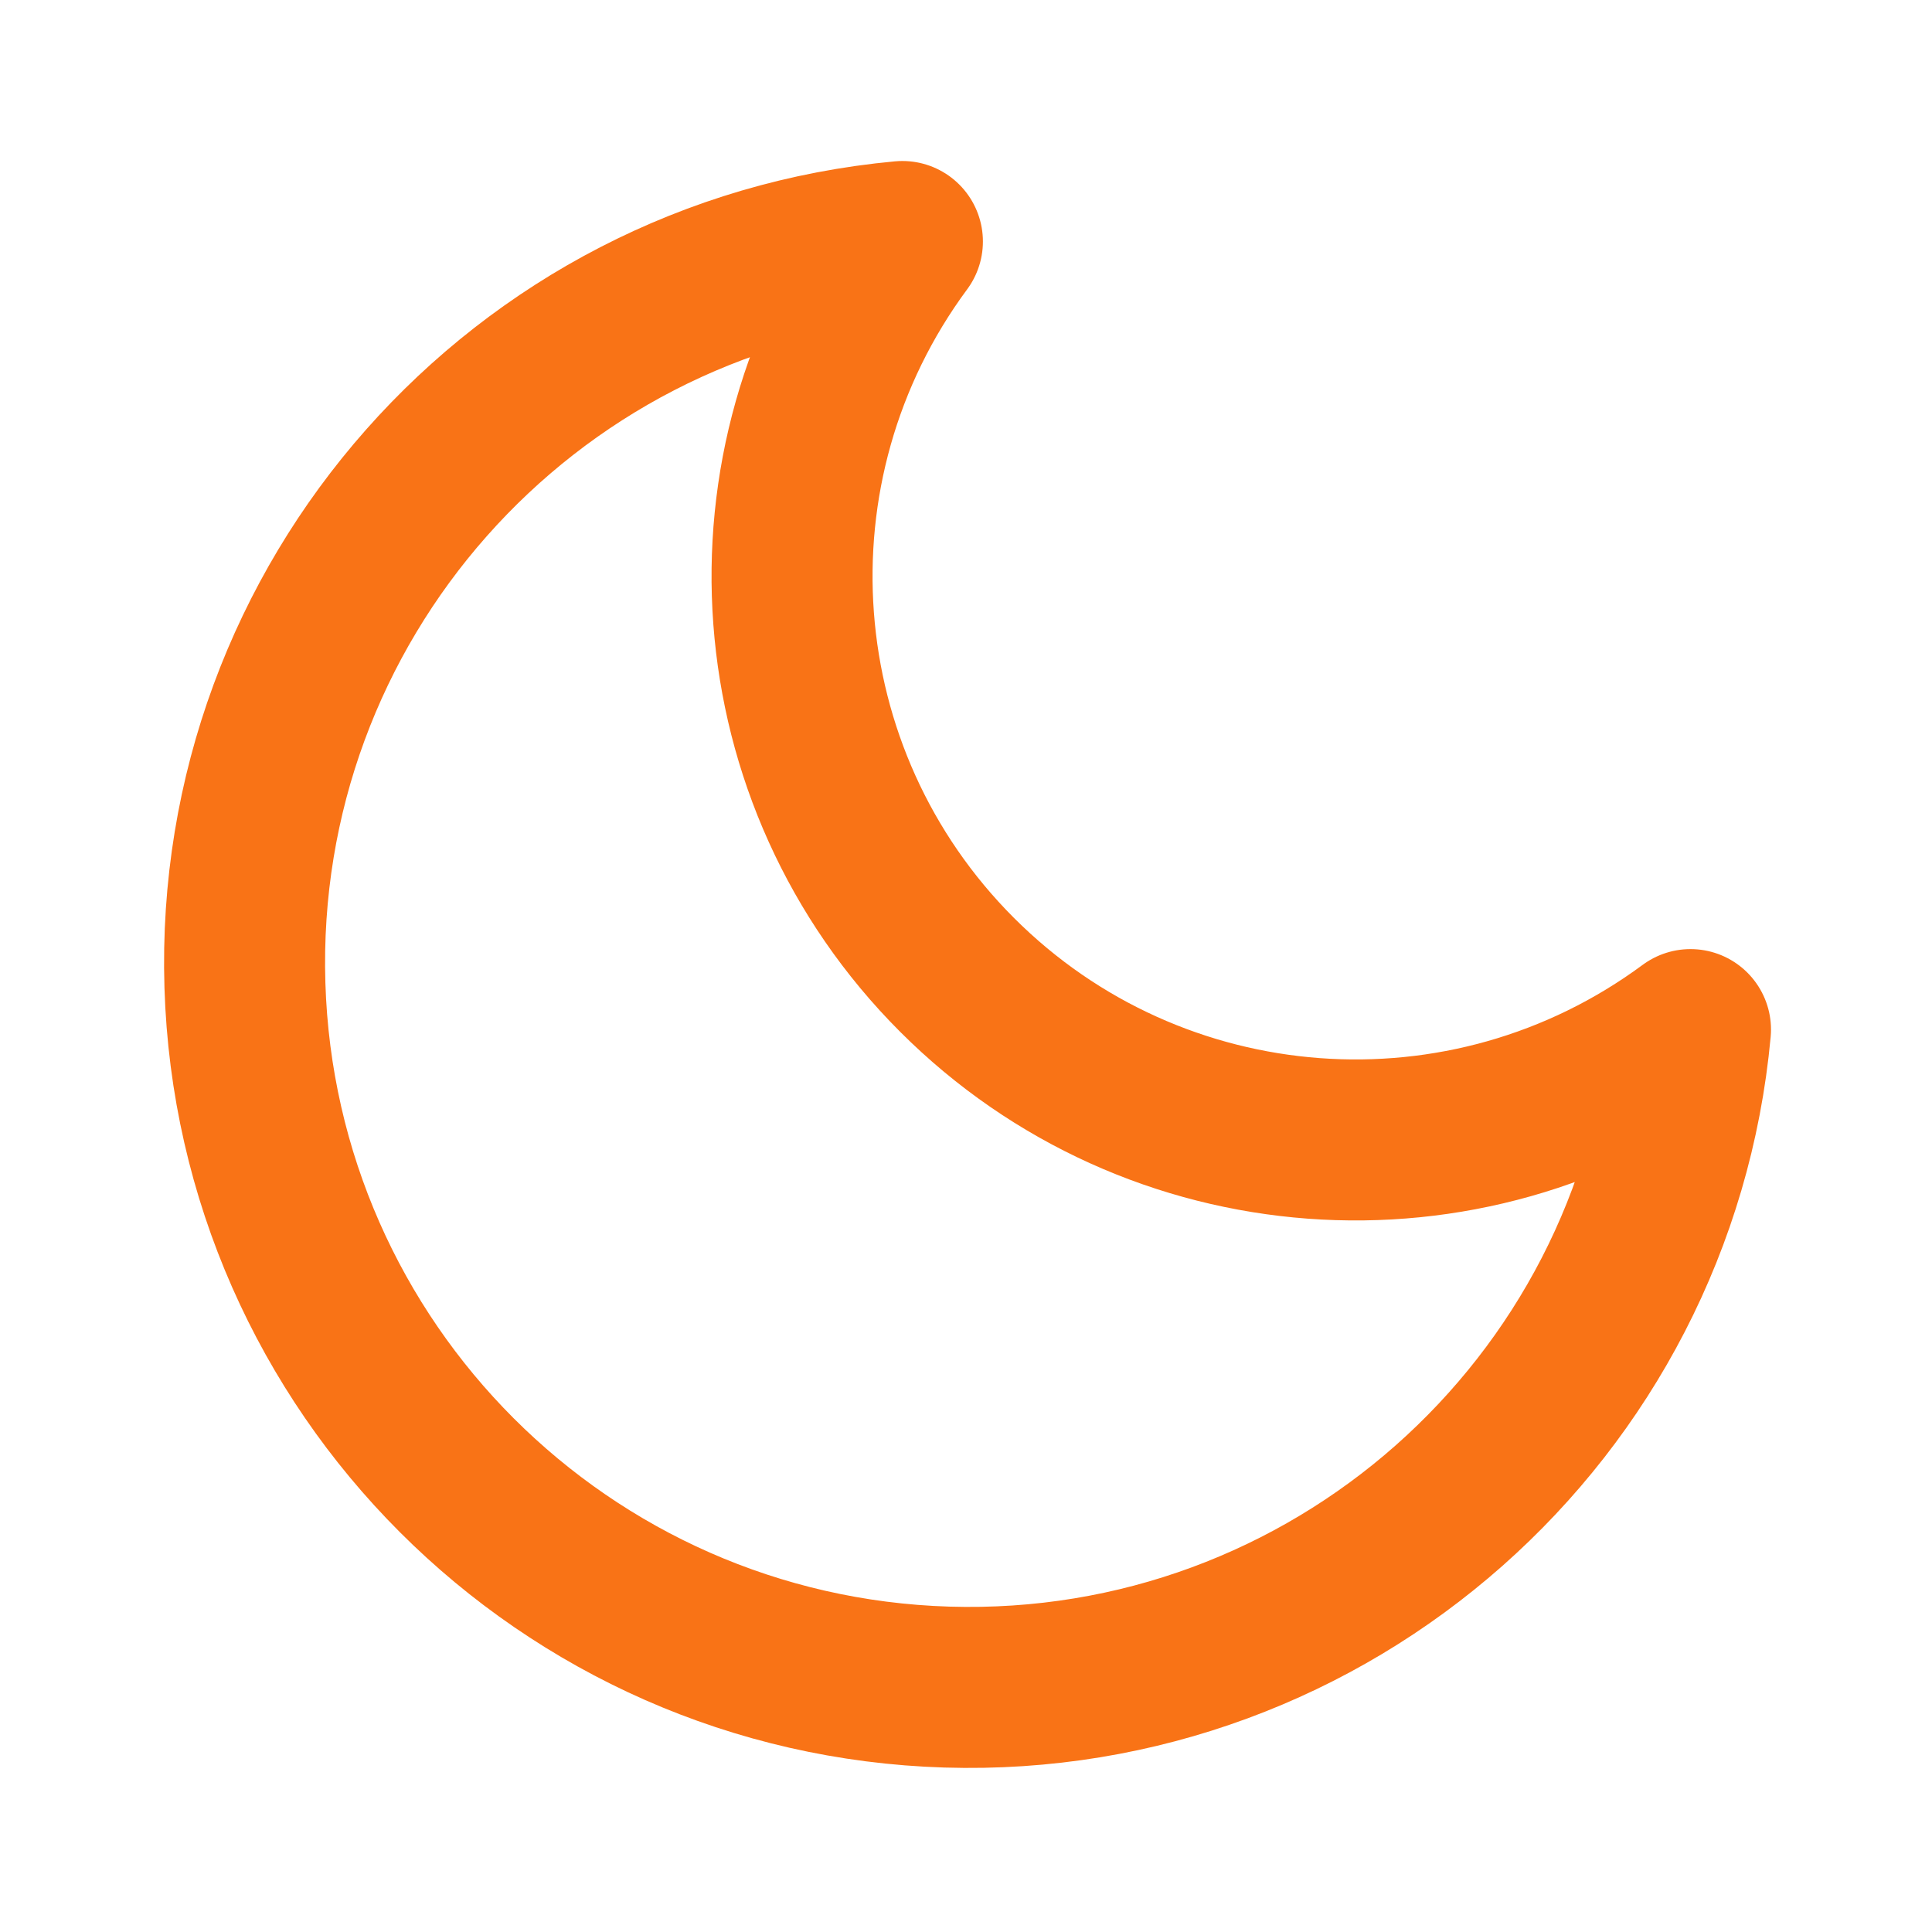
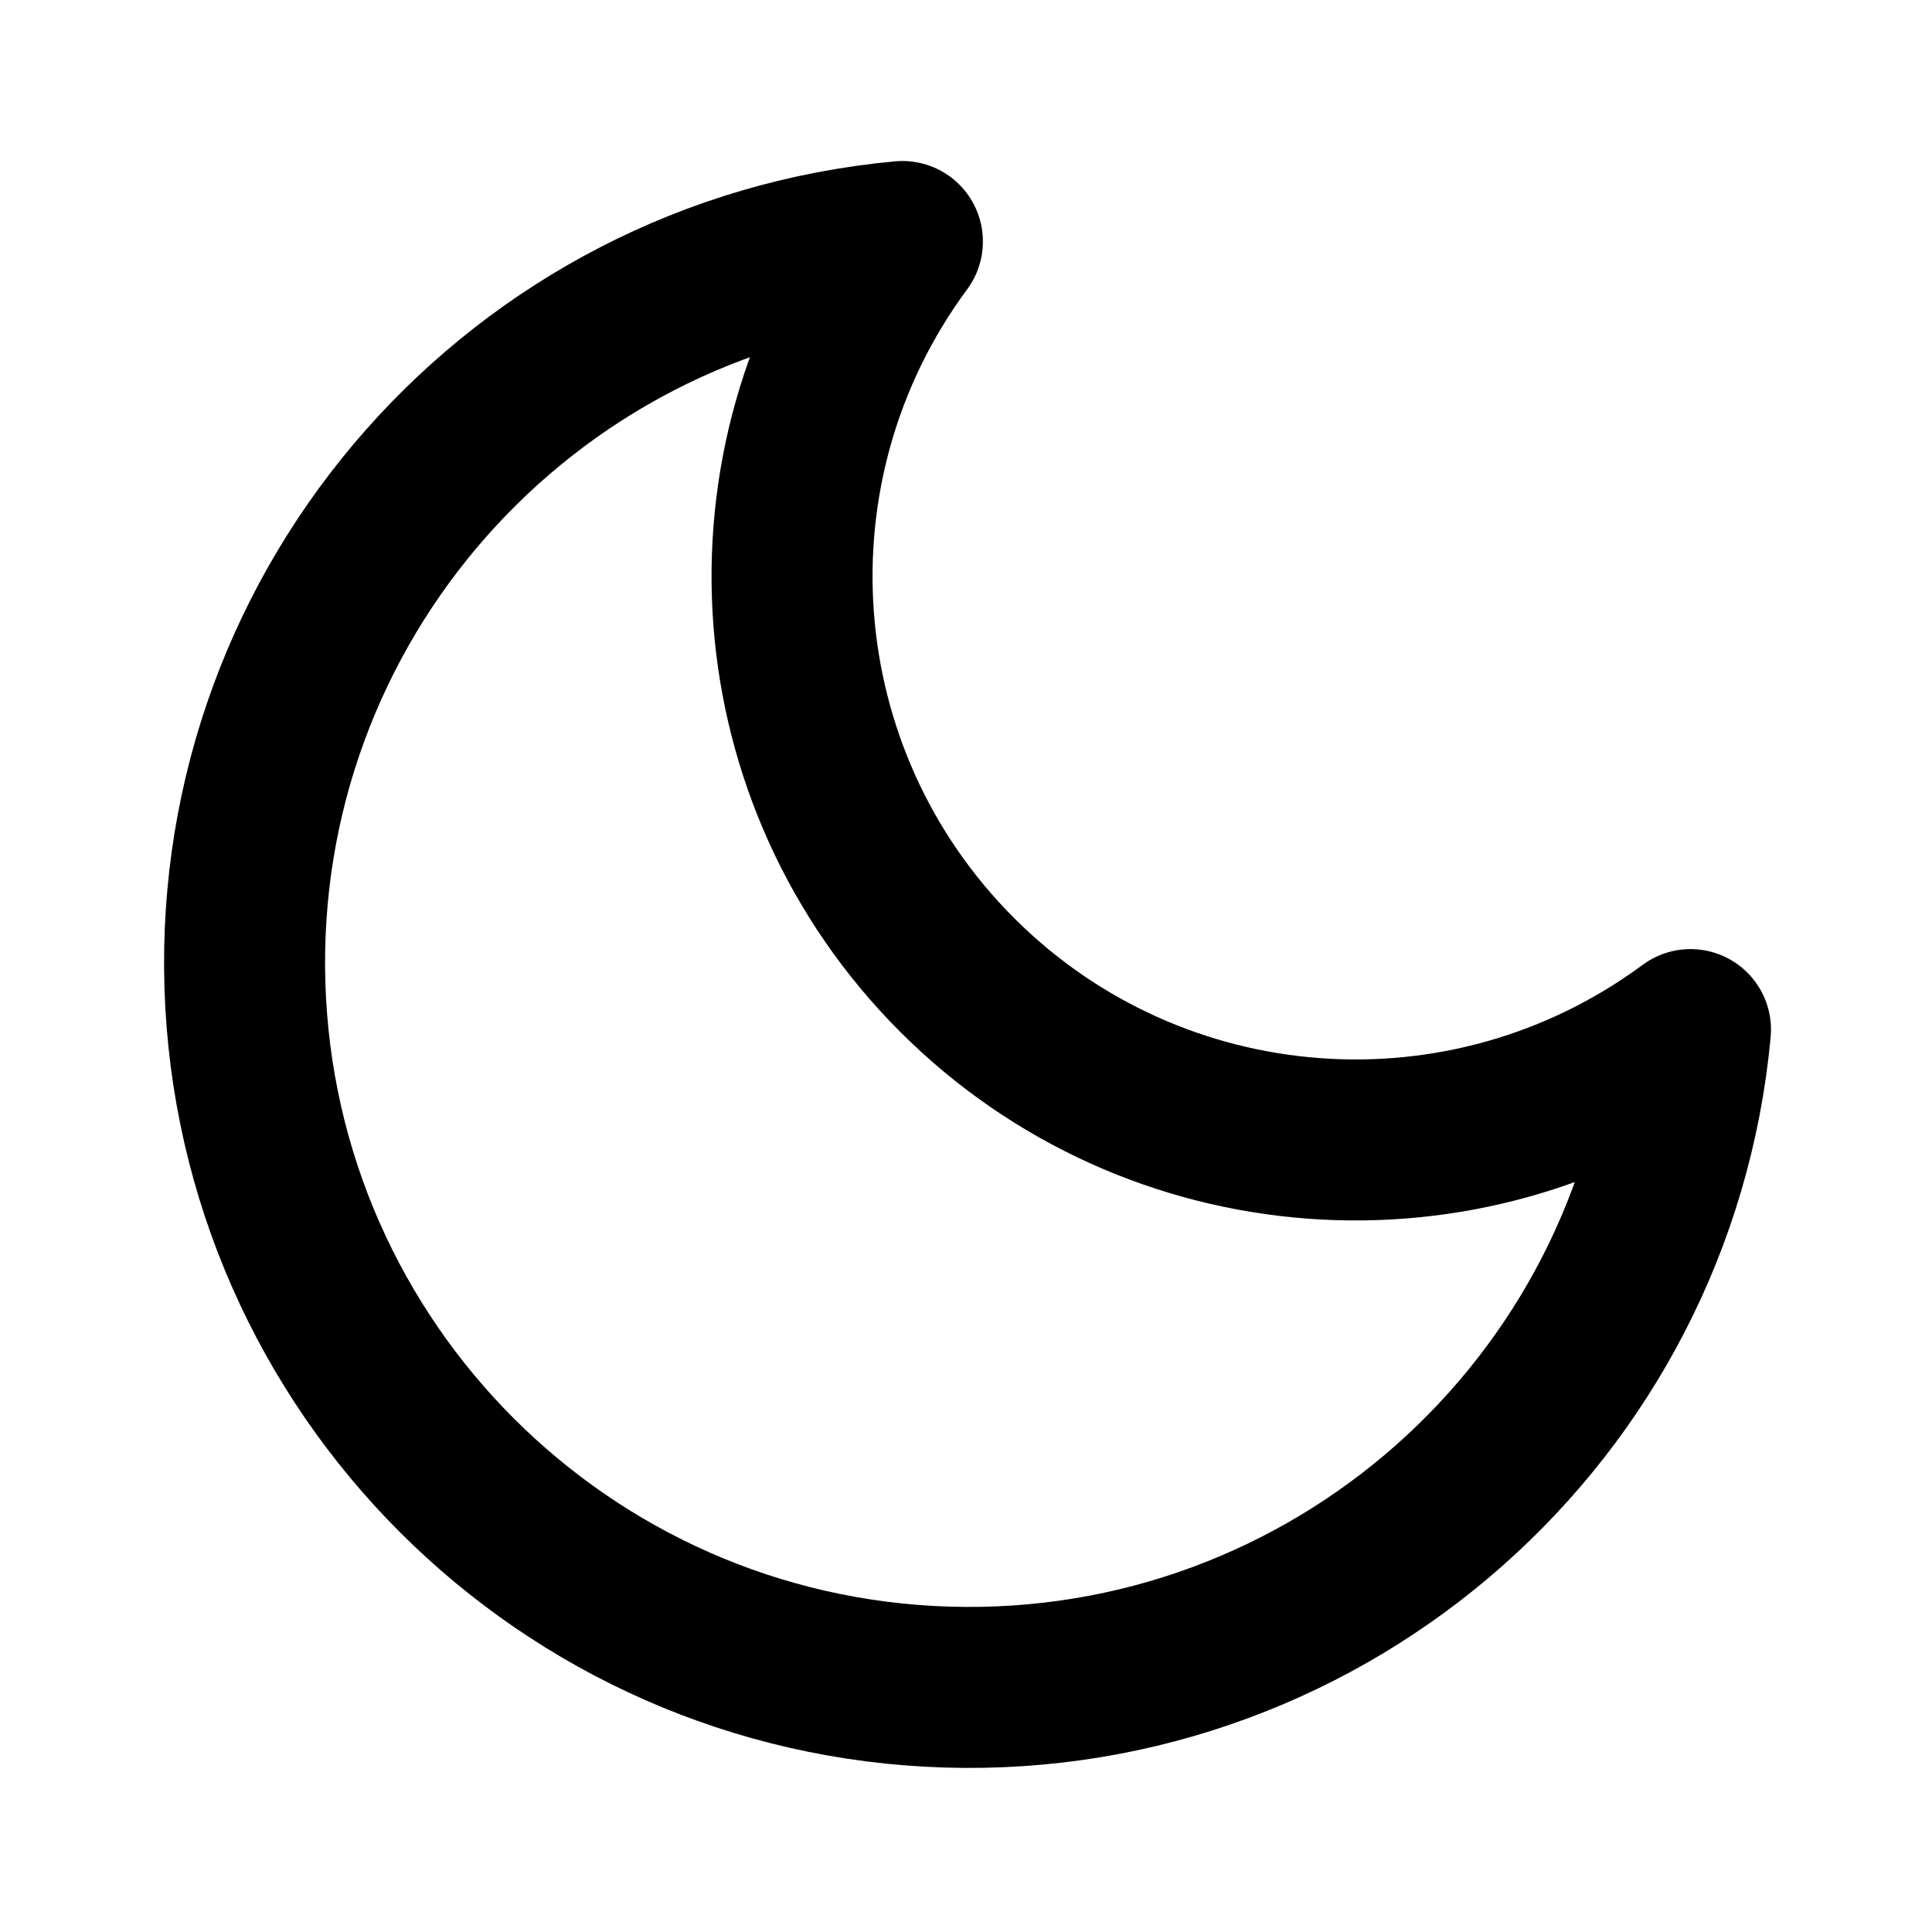
- <svg xmlns="http://www.w3.org/2000/svg" viewBox="0 0 24 24" fill="none" stroke="#F97316" stroke-width="2" stroke-linecap="round" stroke-linejoin="round">
+ <svg xmlns="http://www.w3.org/2000/svg" viewBox="0 0 24 24" fill="none" stroke="currentColor" stroke-width="2" stroke-linecap="round" stroke-linejoin="round">
  <path d="M21 12.79A9 9 0 1 1 11.21 3 7 7 0 0 0 21 12.79z" />
</svg>
